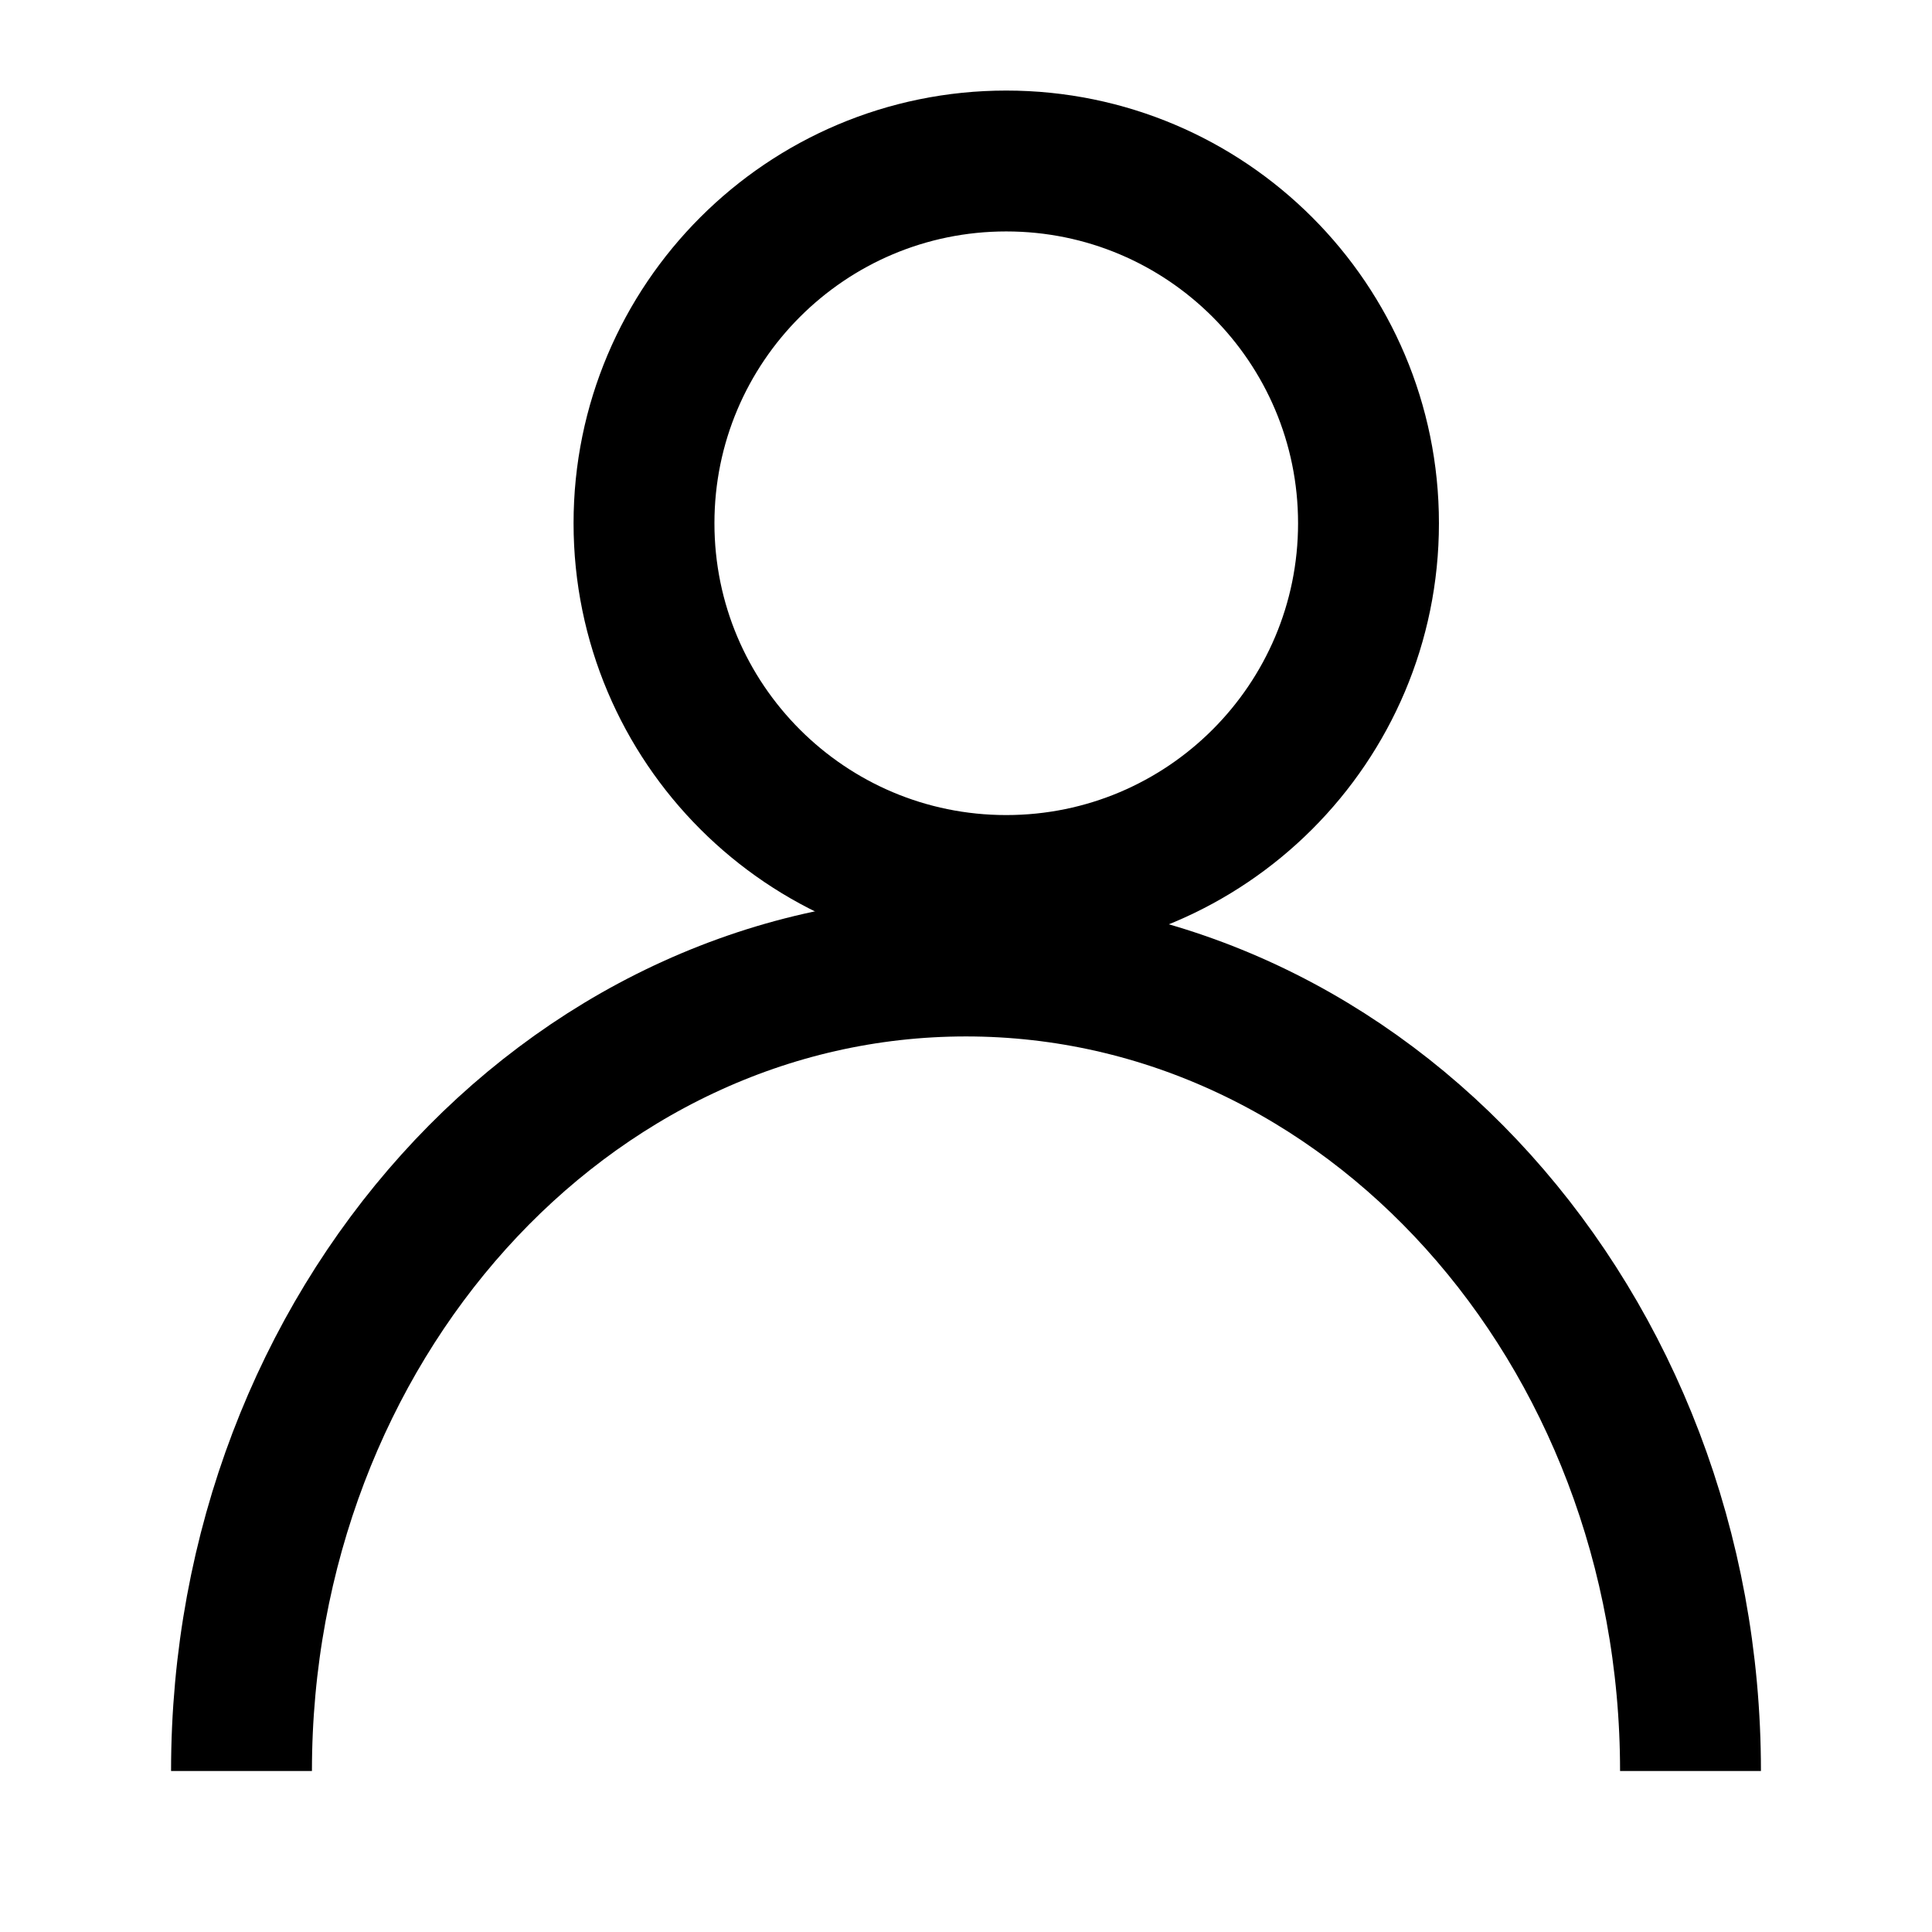
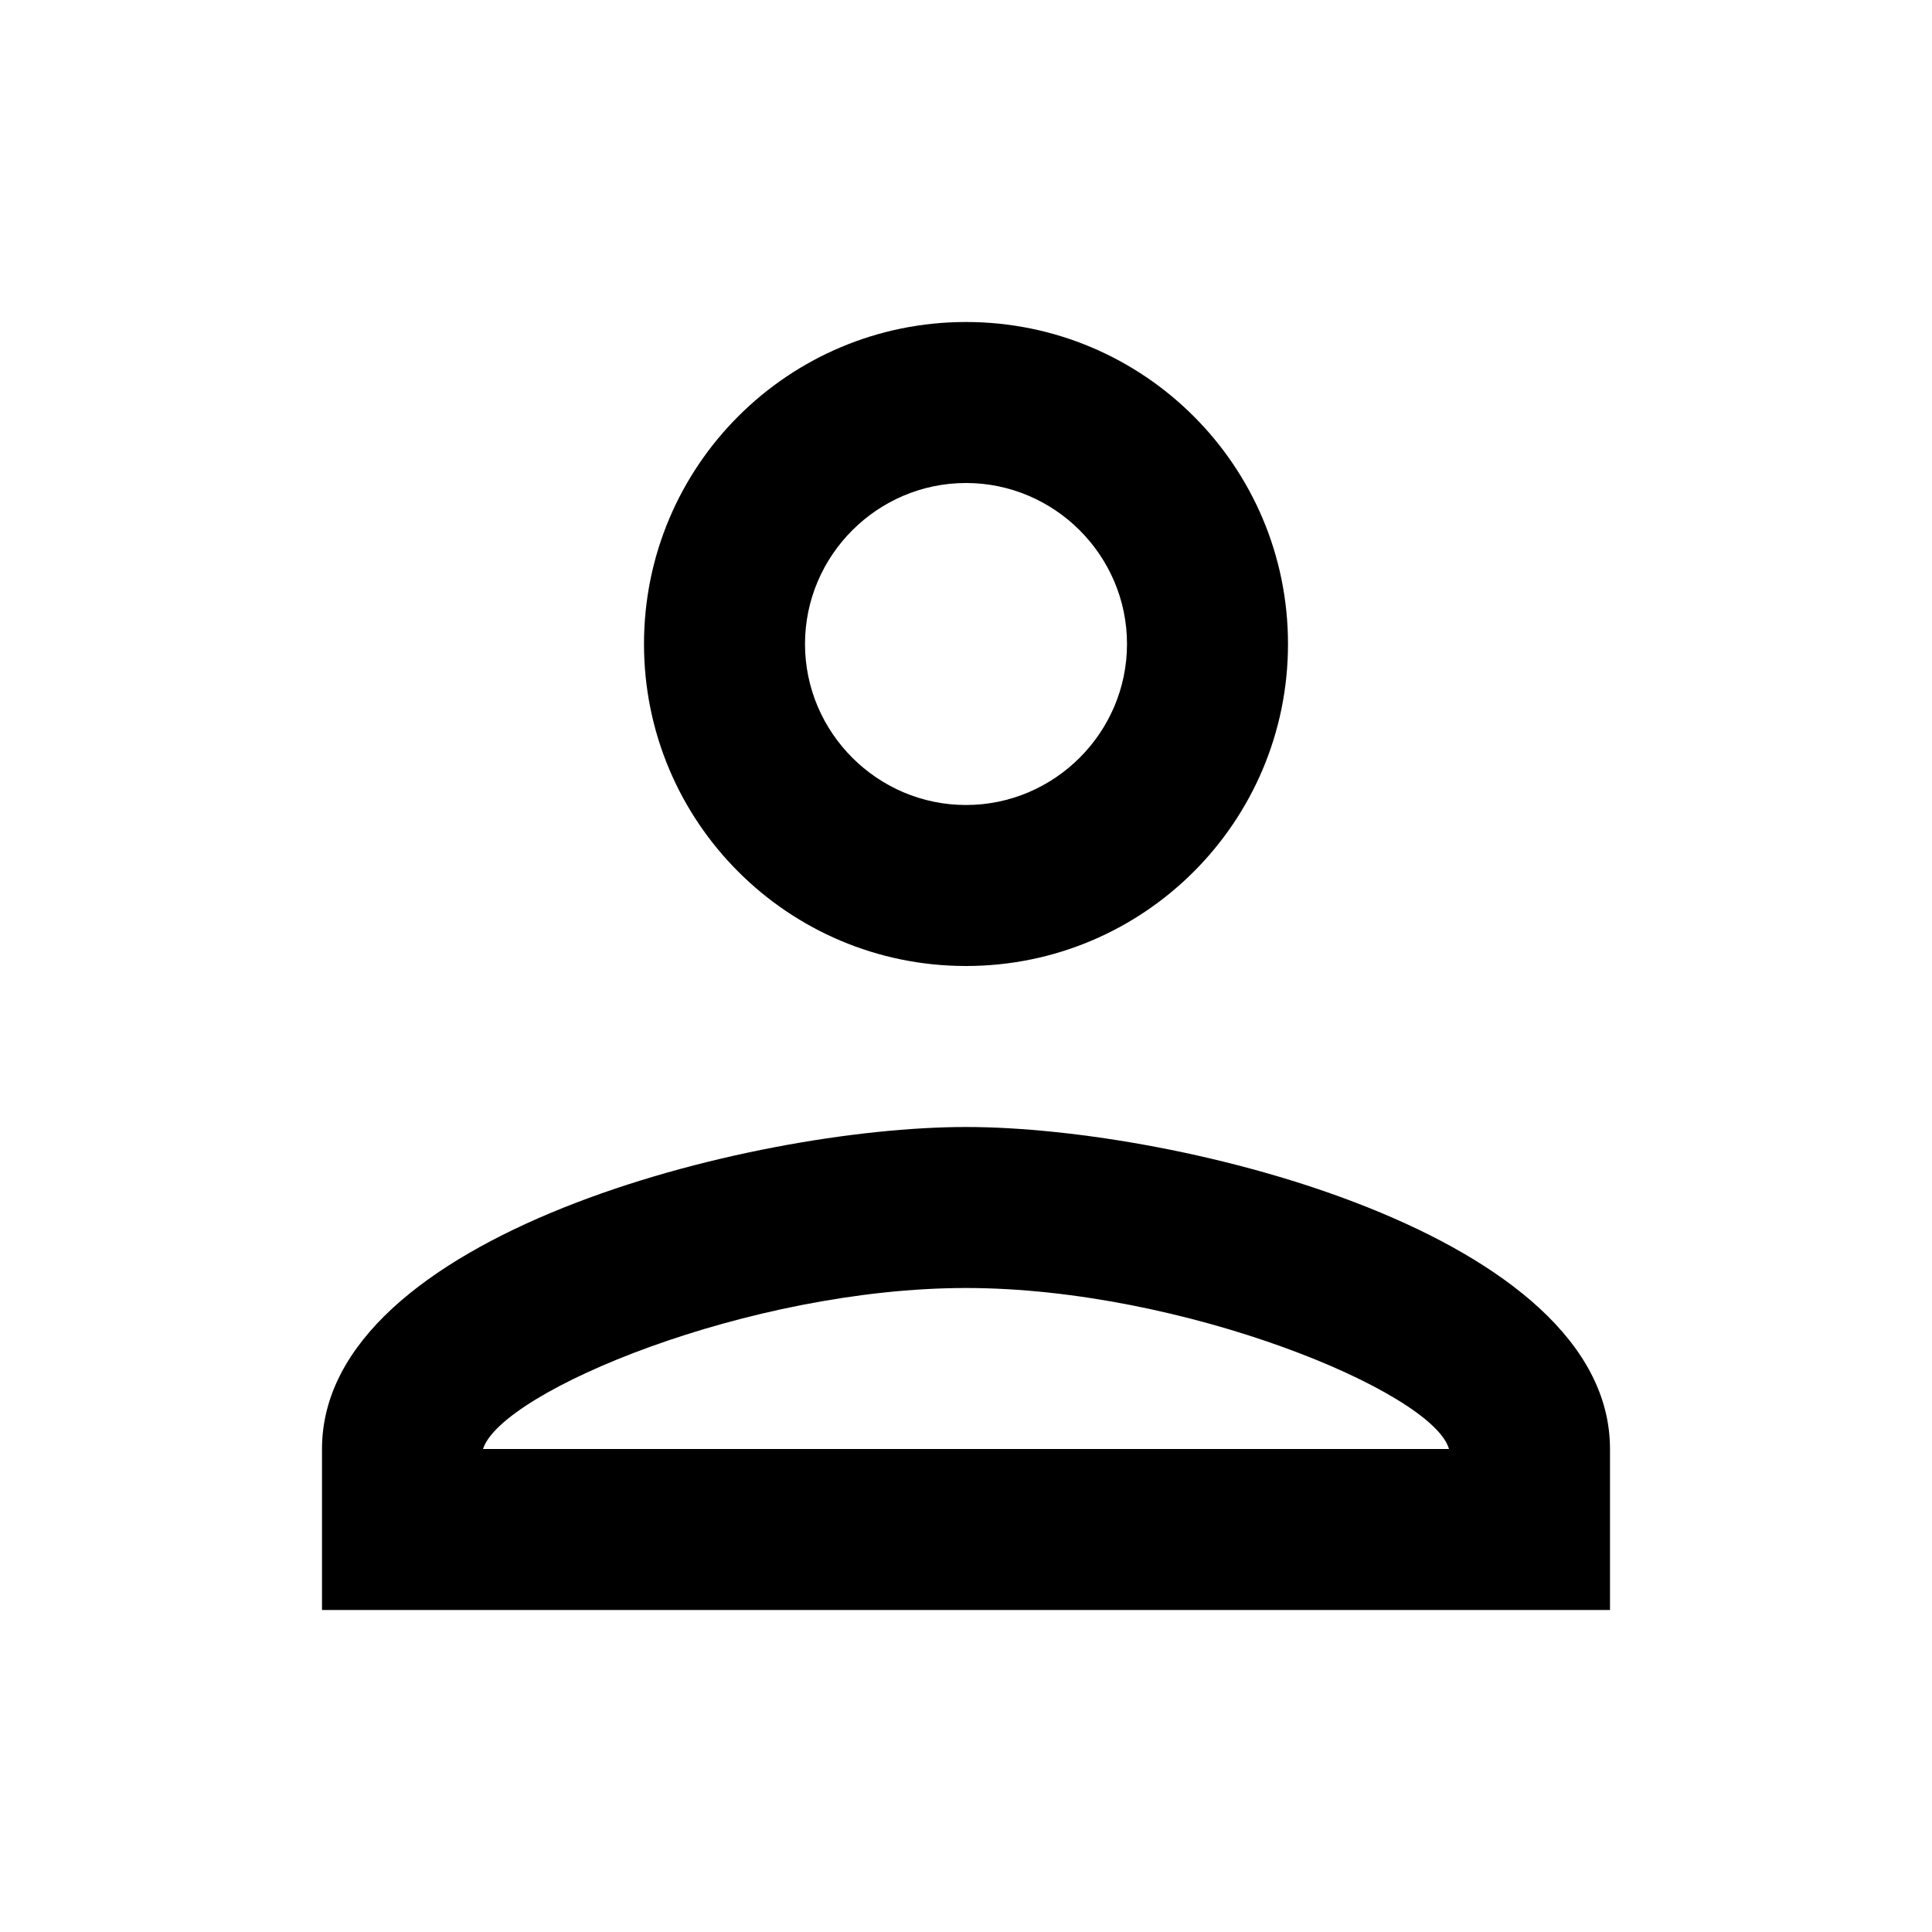
- <svg xmlns="http://www.w3.org/2000/svg" width="24px" height="24px" viewBox="0 0 24 24" version="1.1">
-   <g id="Icones_Outline" stroke="none" stroke-width="1" fill="none" fill-rule="evenodd" stroke-linejoin="round">
-     <g id="Profil" stroke="#000000" stroke-width="1.75">
-       <g id="Ico_PROFIL" transform="translate(3, 2)">
-         <path d="M14,4.5 C14,6.985 11.985,9 9.5,9 C7.015,9 5,6.985 5,4.5 C5,2.015 7.015,0 9.5,0 C11.985,0 14,2.015 14,4.5 Z" id="Stroke-1" />
-         <path d="M0,20 C0,14.477 4.029,10 9,10 C13.971,10 18,14.477 18,20" id="Stroke-3" />
-       </g>
-     </g>
-   </g>
+ <svg xmlns="http://www.w3.org/2000/svg" height="24px" viewBox="0 0 24 24" width="24px" fill="#000000">
+   <path d="M0 0h24v24H0V0z" fill="none" />
+   <path d="M12 6c1.1 0 2 .9 2 2s-.9 2-2 2-2-.9-2-2 .9-2 2-2m0 10c2.7 0 5.8 1.29 6 2H6c.23-.72 3.31-2 6-2m0-12C9.79 4 8 5.79 8 8s1.79 4 4 4 4-1.79 4-4-1.79-4-4-4zm0 10c-2.67 0-8 1.34-8 4v2h16v-2c0-2.66-5.33-4-8-4z" />
</svg>
